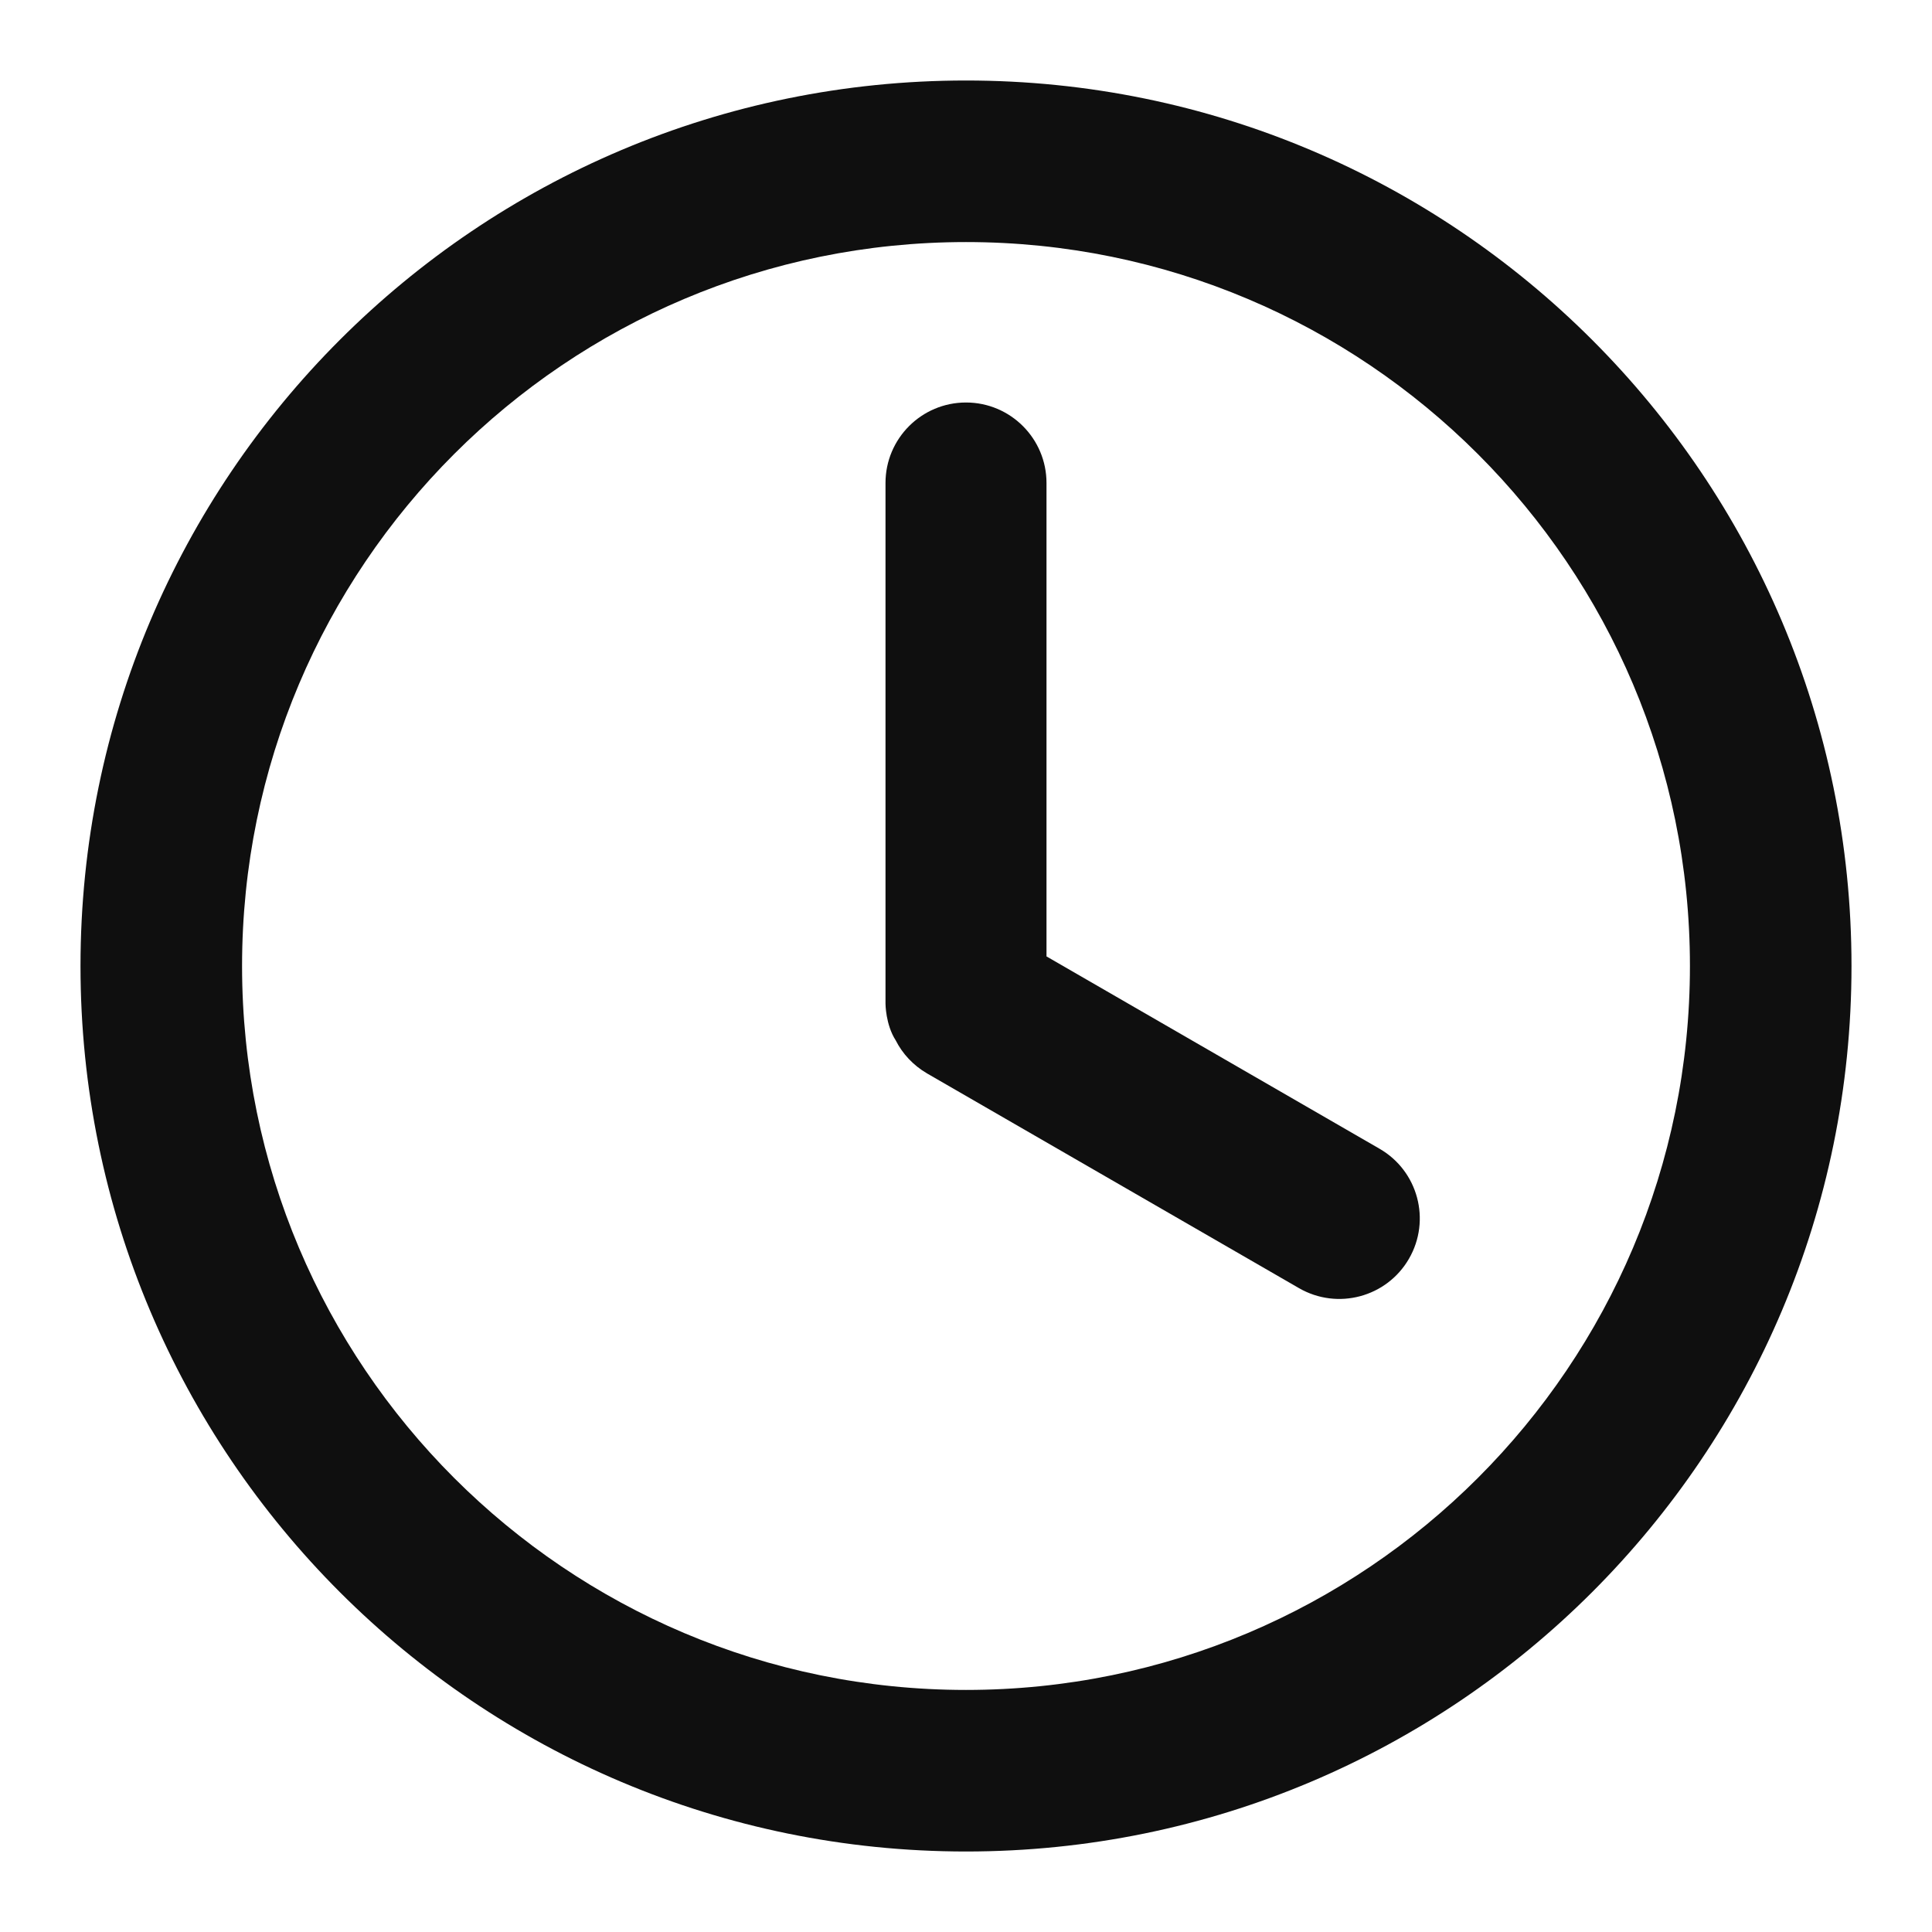
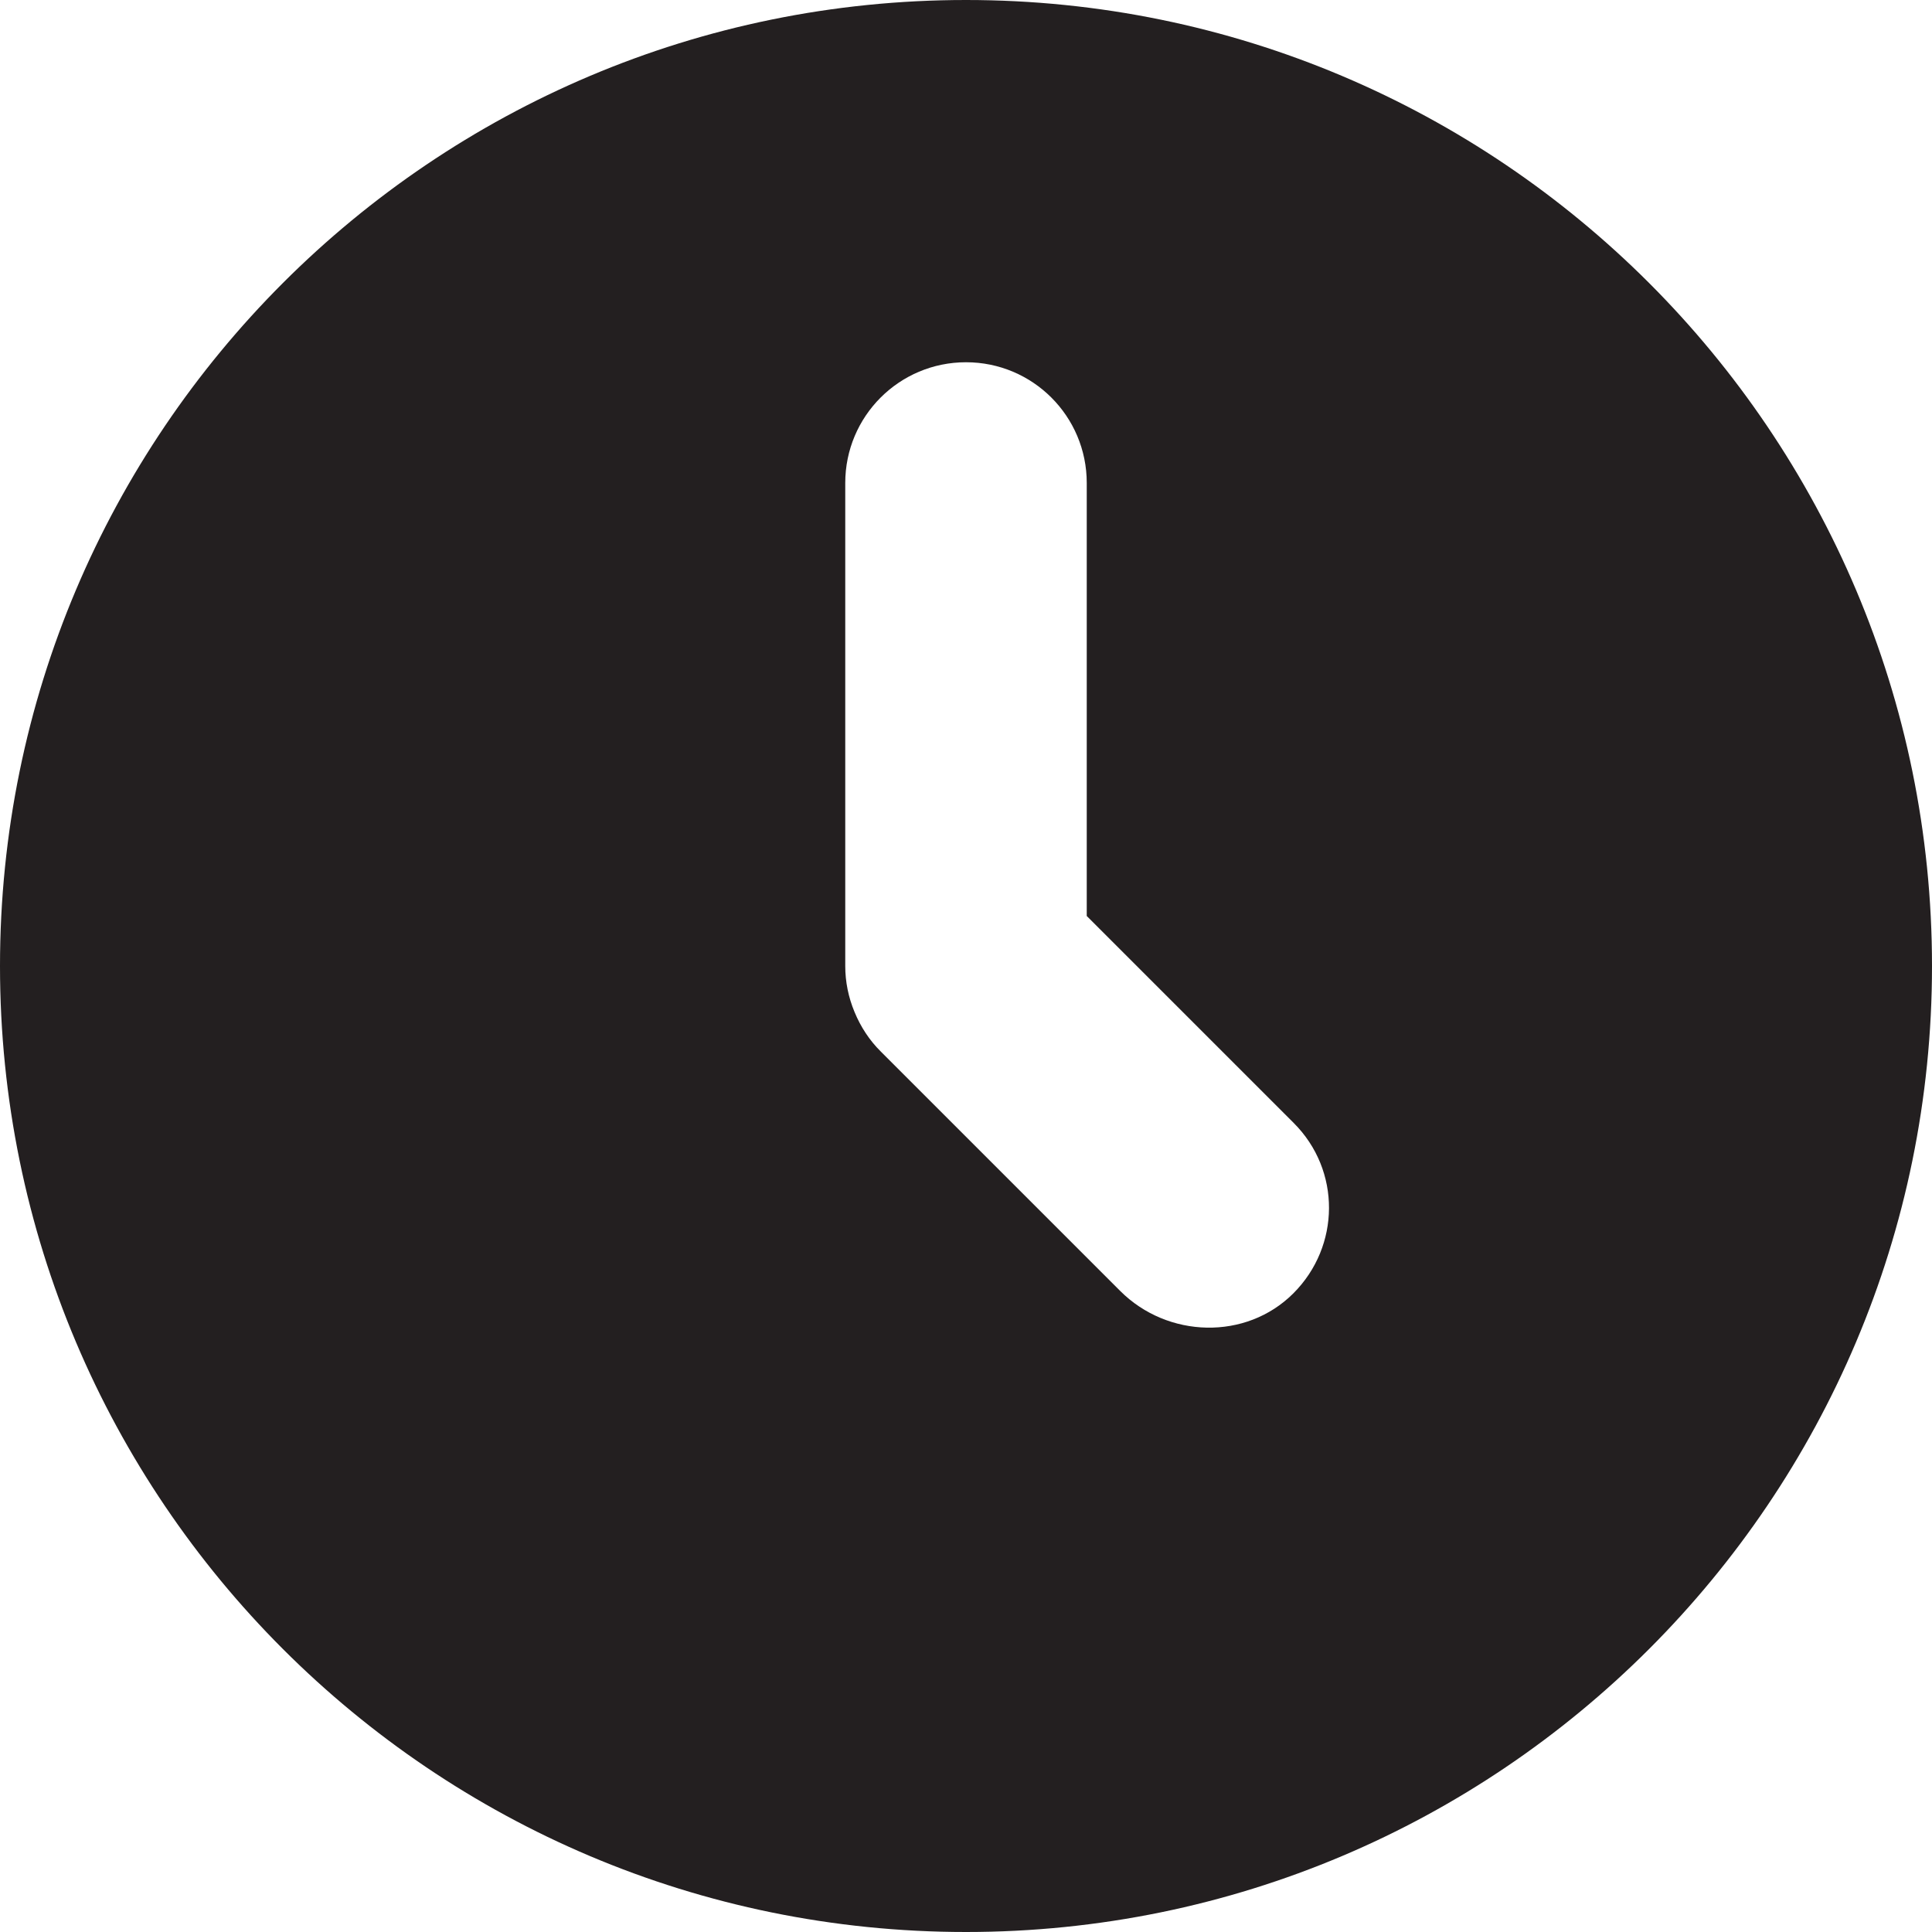
- <svg xmlns="http://www.w3.org/2000/svg" width="800px" height="800px" viewBox="0 0 24 24" fill="none">
-   <path d="M23 12C23 18.075 18.075 23 12 23C5.925 23 1 18.075 1 12C1 5.925 5.925 1 12 1C18.075 1 23 5.925 23 12ZM3.007 12C3.007 16.967 7.033 20.993 12 20.993C16.967 20.993 20.993 16.967 20.993 12C20.993 7.033 16.967 3.007 12 3.007C7.033 3.007 3.007 7.033 3.007 12Z" fill="#0F0F0F" />
-   <path d="M12 5C11.448 5 11 5.448 11 6V12.467C11 12.467 11 12.727 11.127 12.924C11.211 13.09 11.344 13.234 11.517 13.335L16.137 16.002C16.616 16.278 17.227 16.114 17.503 15.636C17.779 15.158 17.616 14.546 17.137 14.27L13 11.881V6C13 5.448 12.552 5 12 5Z" fill="#0F0F0F" />
+ <svg xmlns="http://www.w3.org/2000/svg" version="1.0" id="Layer_1" width="800px" height="800px" viewBox="0 0 64 64" enable-background="new 0 0 64 64" xml:space="preserve">
+   <path fill="#231F20" d="M32,0C14.328,0,0,14.328,0,32s14.328,32,32,32s32-14.328,32-32S49.672,0,32,0z M42.844,42.844  c-1.566,1.566-4.168,1.488-5.734-0.078l-7.934-7.934c-0.371-0.367-0.664-0.812-0.867-1.305C28.105,33.039,28,32.523,28,32V16  c0-2.211,1.789-4,4-4s4,1.789,4,4v14.344l6.859,6.859C44.426,38.77,44.406,41.281,42.844,42.844z" />
</svg>
